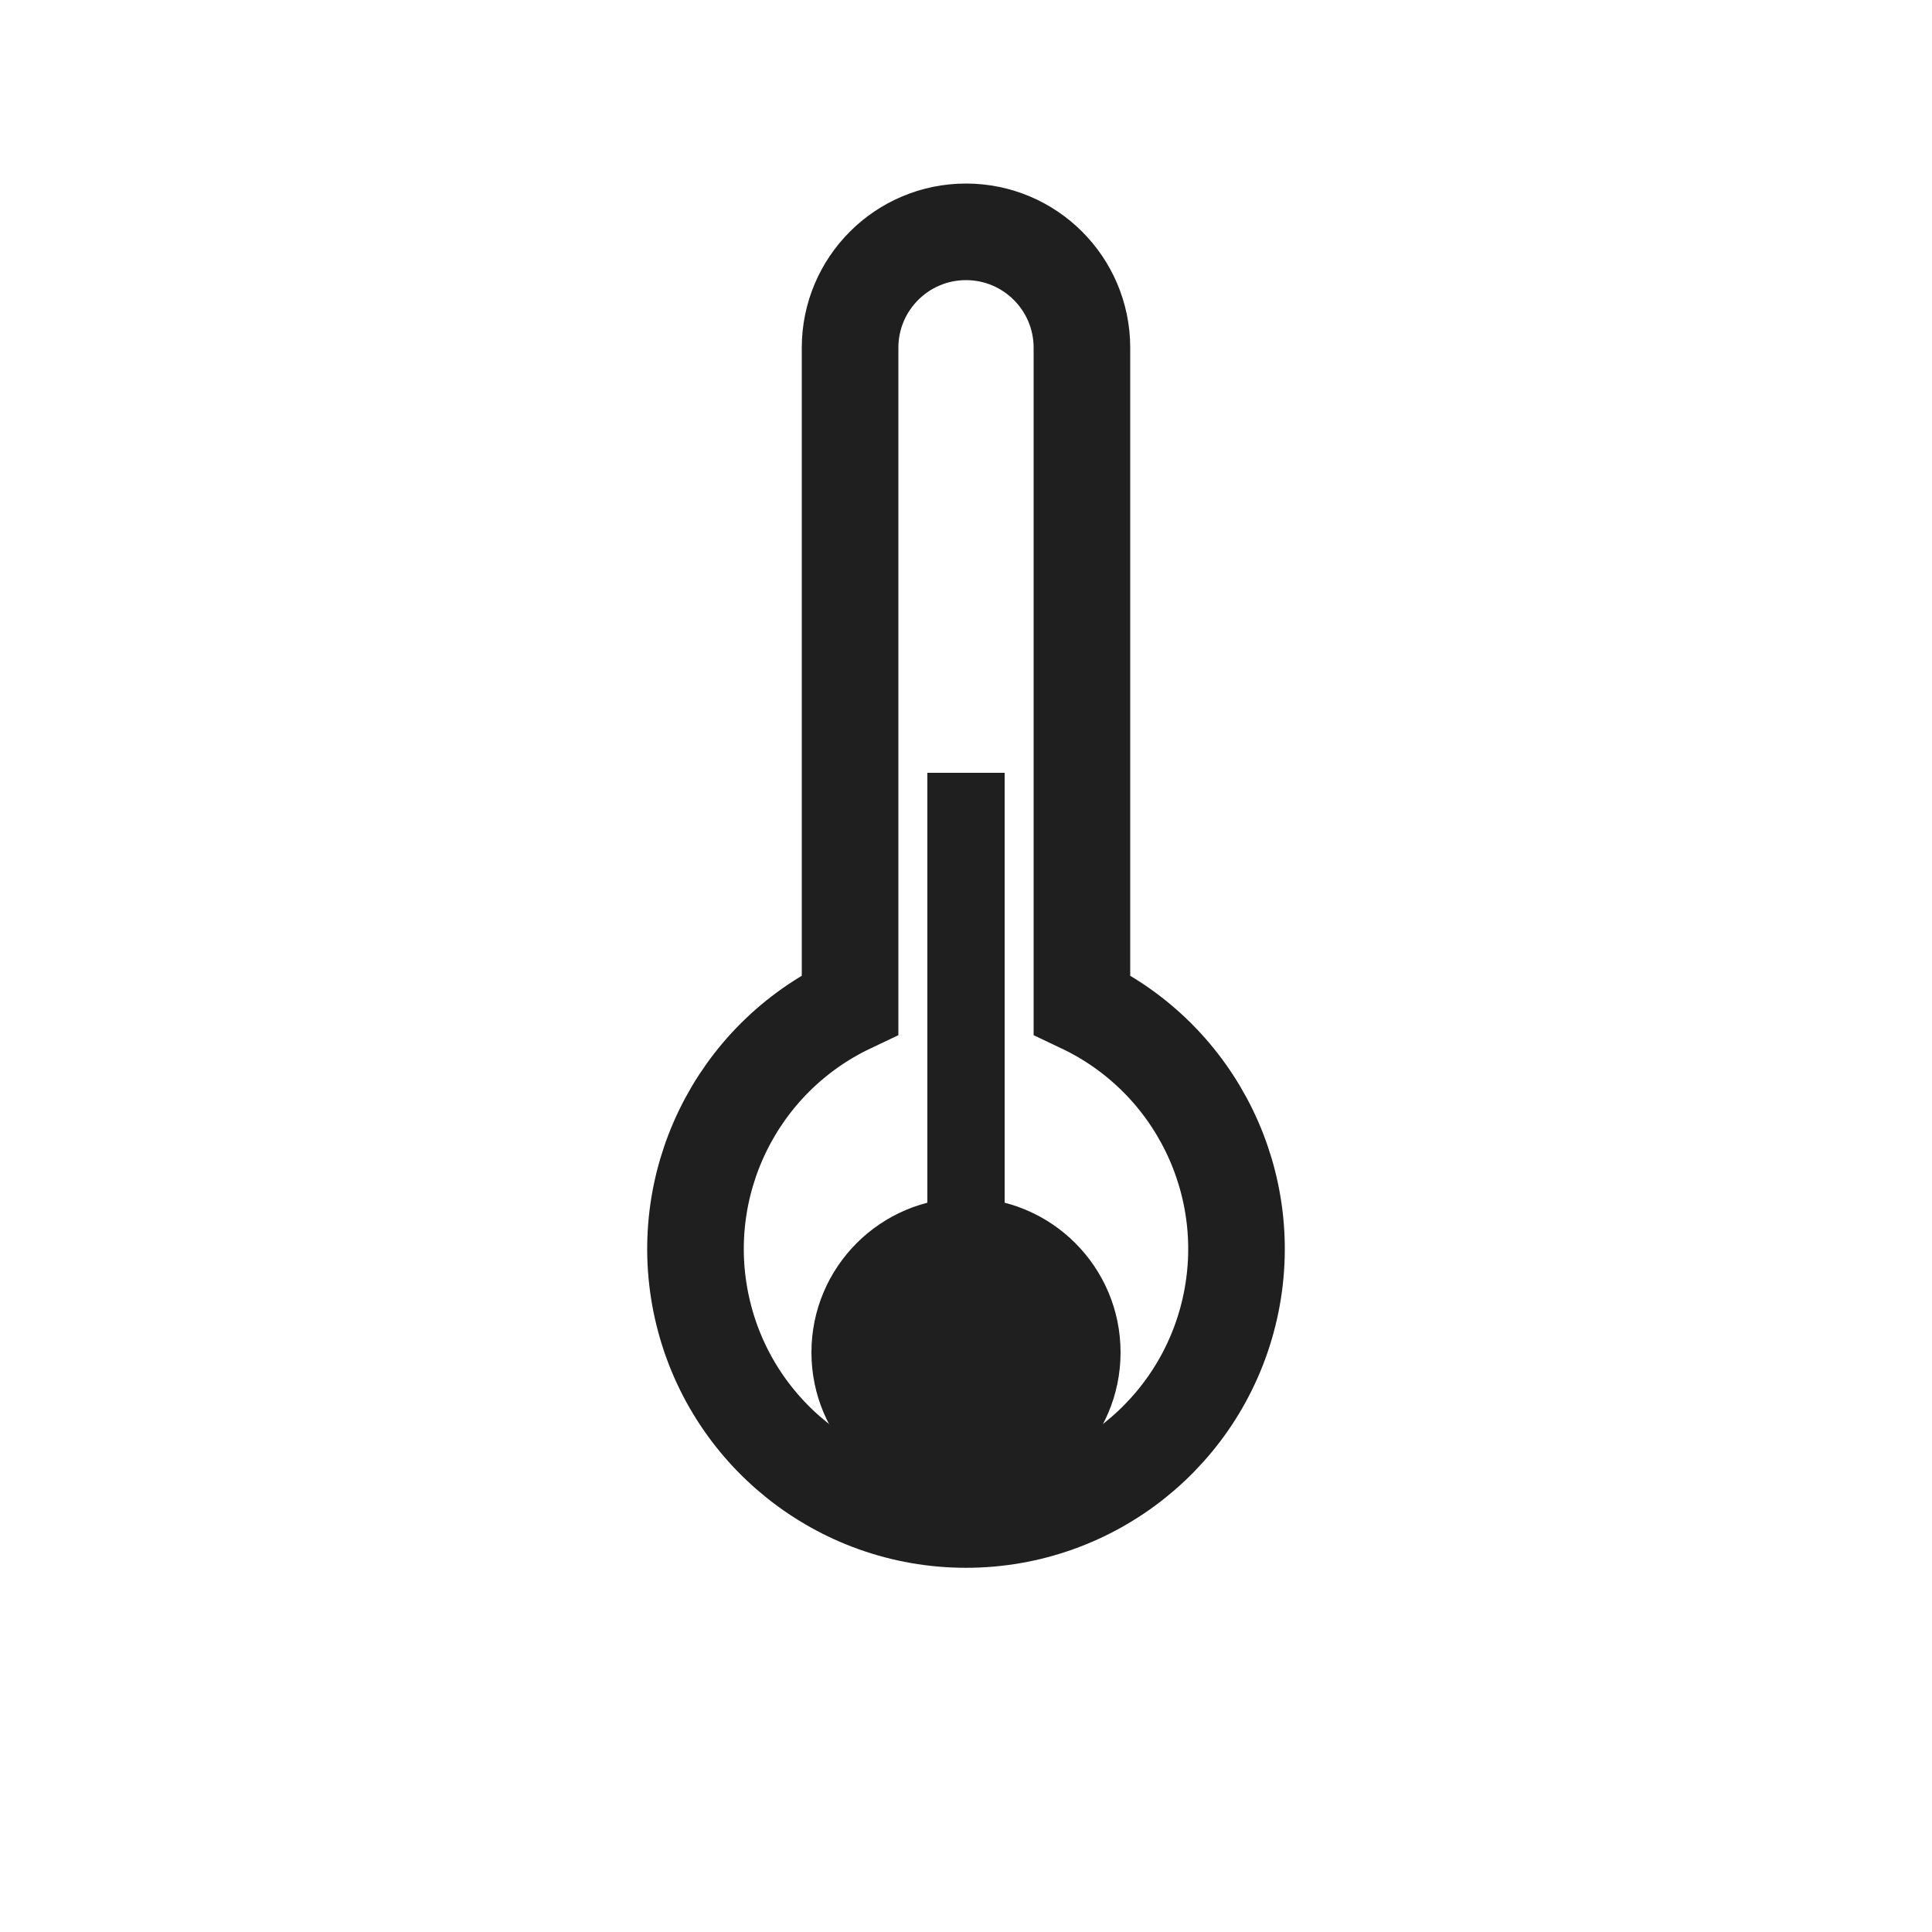
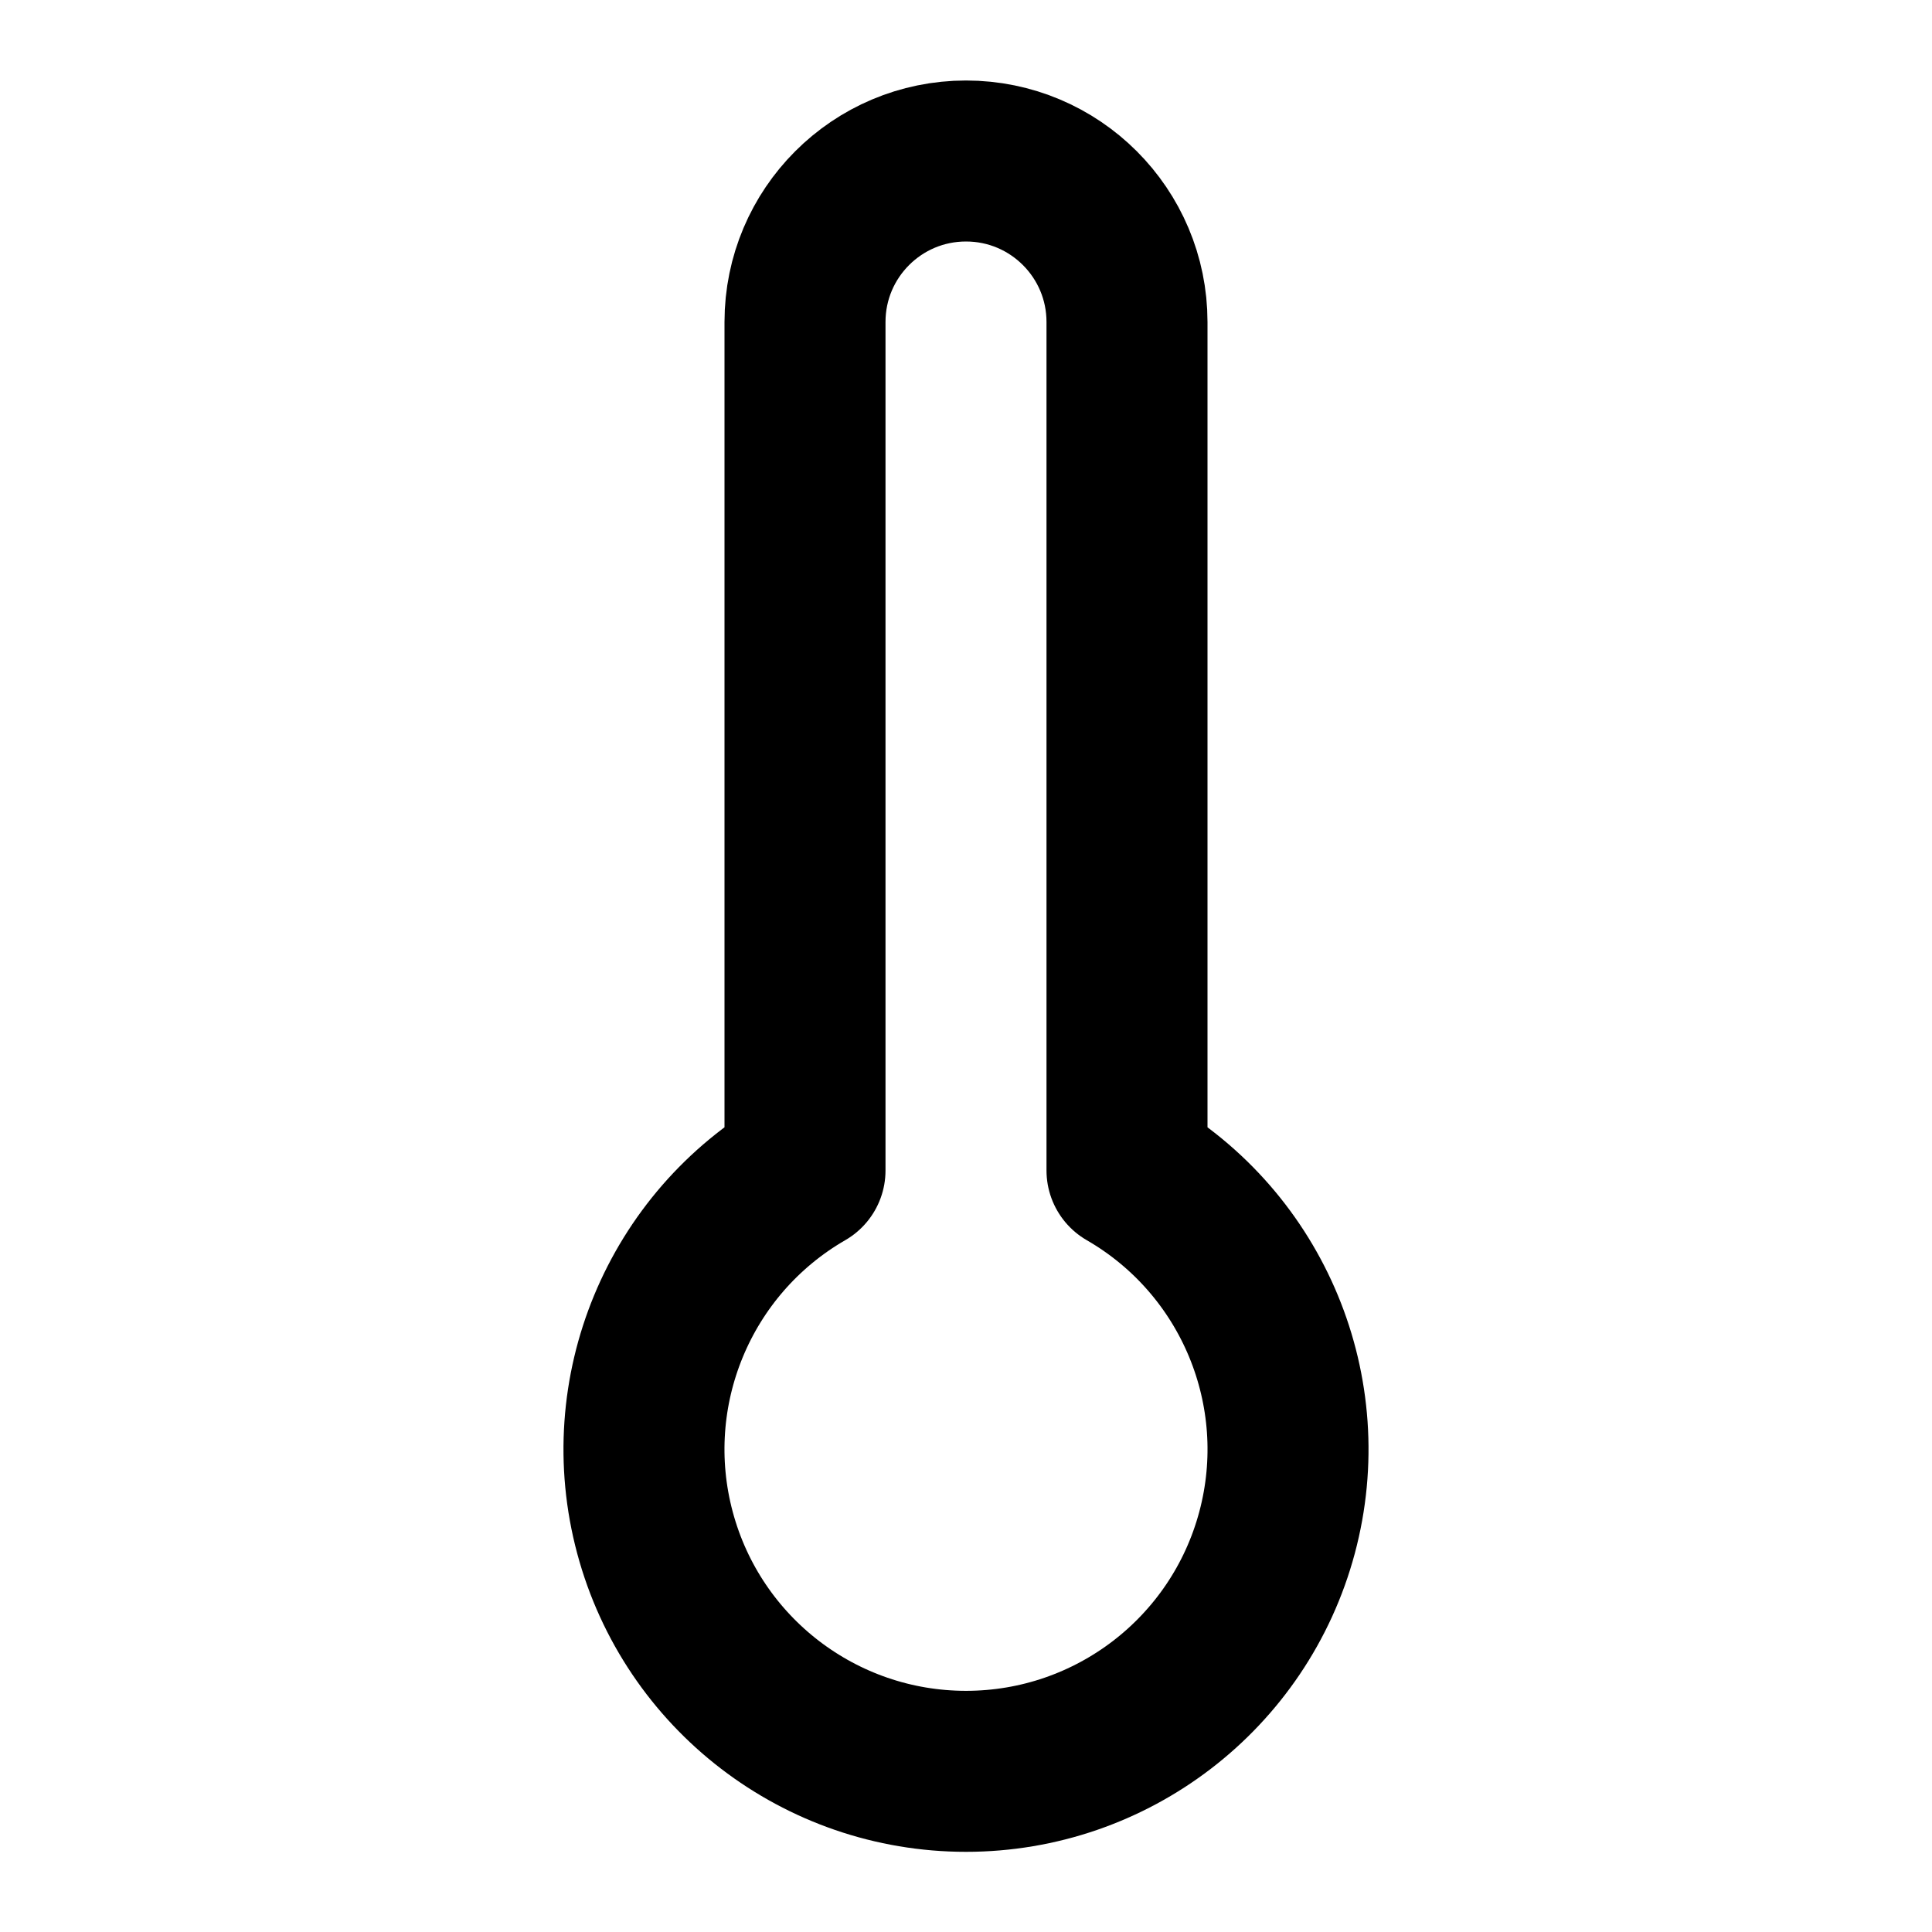
- <svg xmlns="http://www.w3.org/2000/svg" viewBox="0 0 100 100" width="100" height="100" fill="#1f1f1f">
-   <path d="M44 18 a6 6 0 0 1 12 0 v34 a14 14 0 1 1 -12 0 z" fill="none" stroke="#1f1f1f" stroke-width="5" />
-   <circle cx="50" cy="70" r="8" />
-   <rect x="48" y="40" width="4" height="26" />
+ <svg xmlns="http://www.w3.org/2000/svg" width="24" height="24" viewBox="0 0 24 24" fill="none" stroke="currentColor" stroke-width="2" stroke-linecap="round" stroke-linejoin="round">
+   <path d="M14 4v10.54a4 4 0 1 1-4 0V4a2 2 0 0 1 4 0Z" />
</svg>
